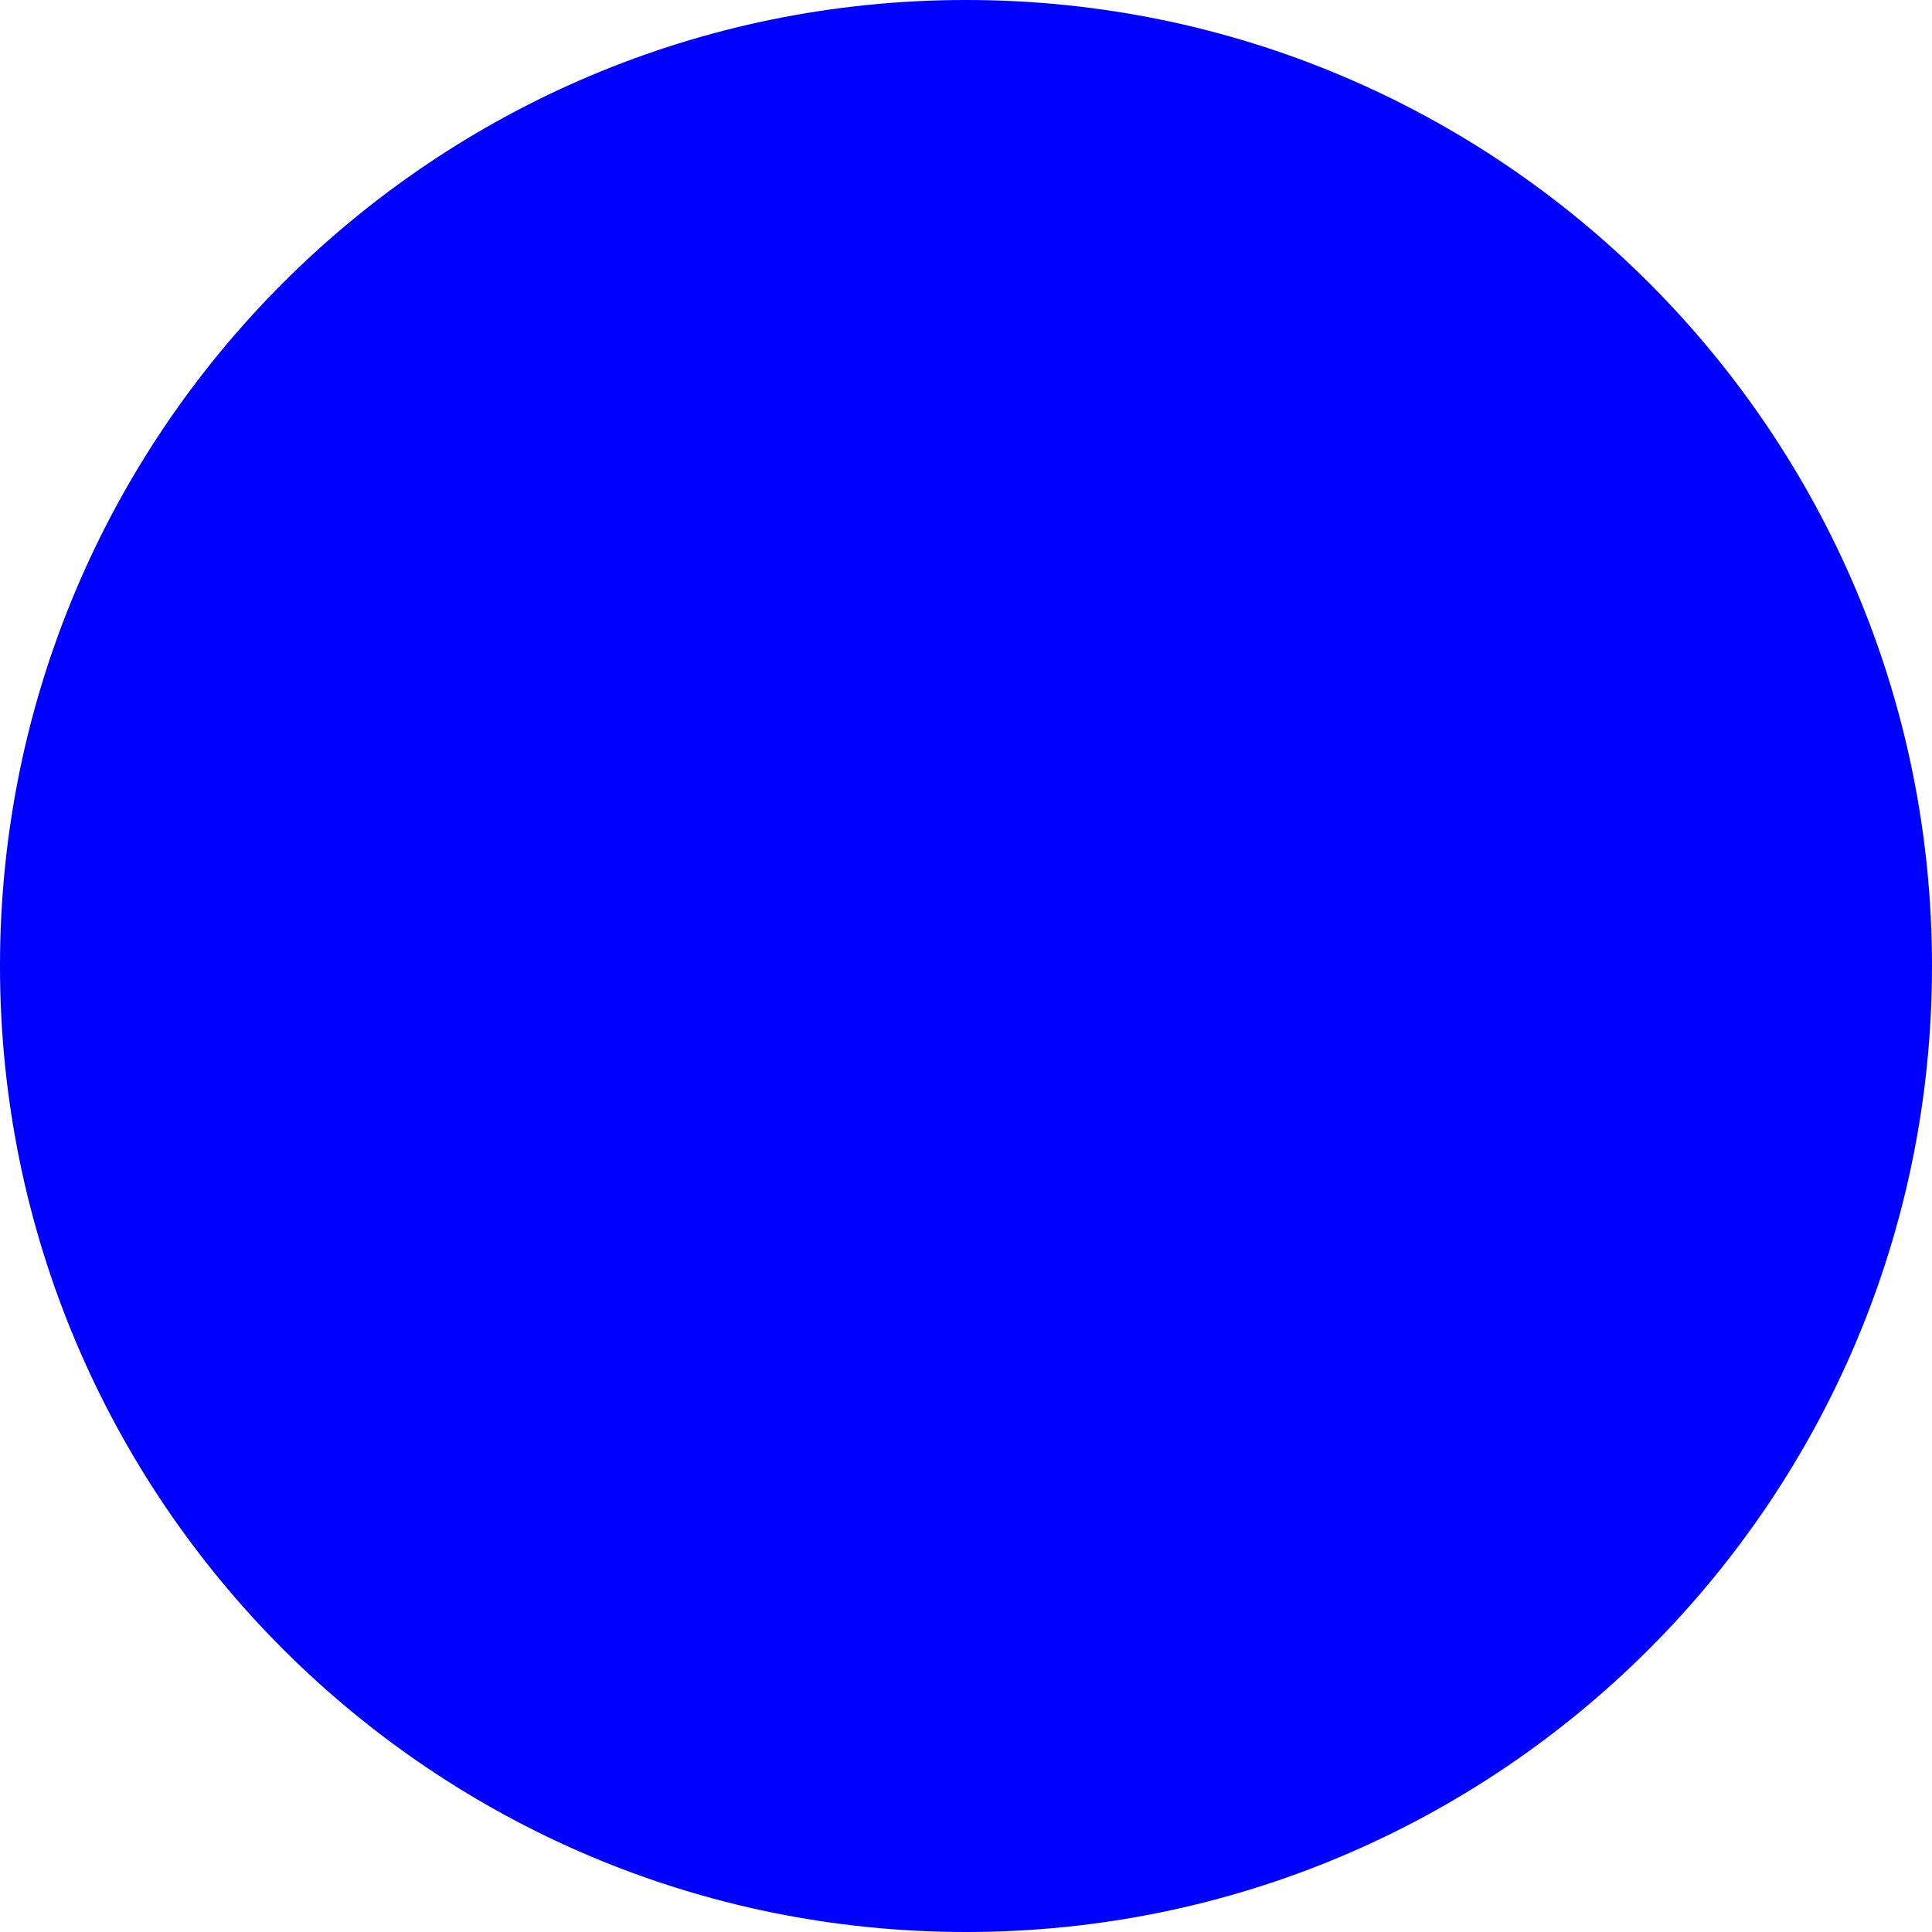
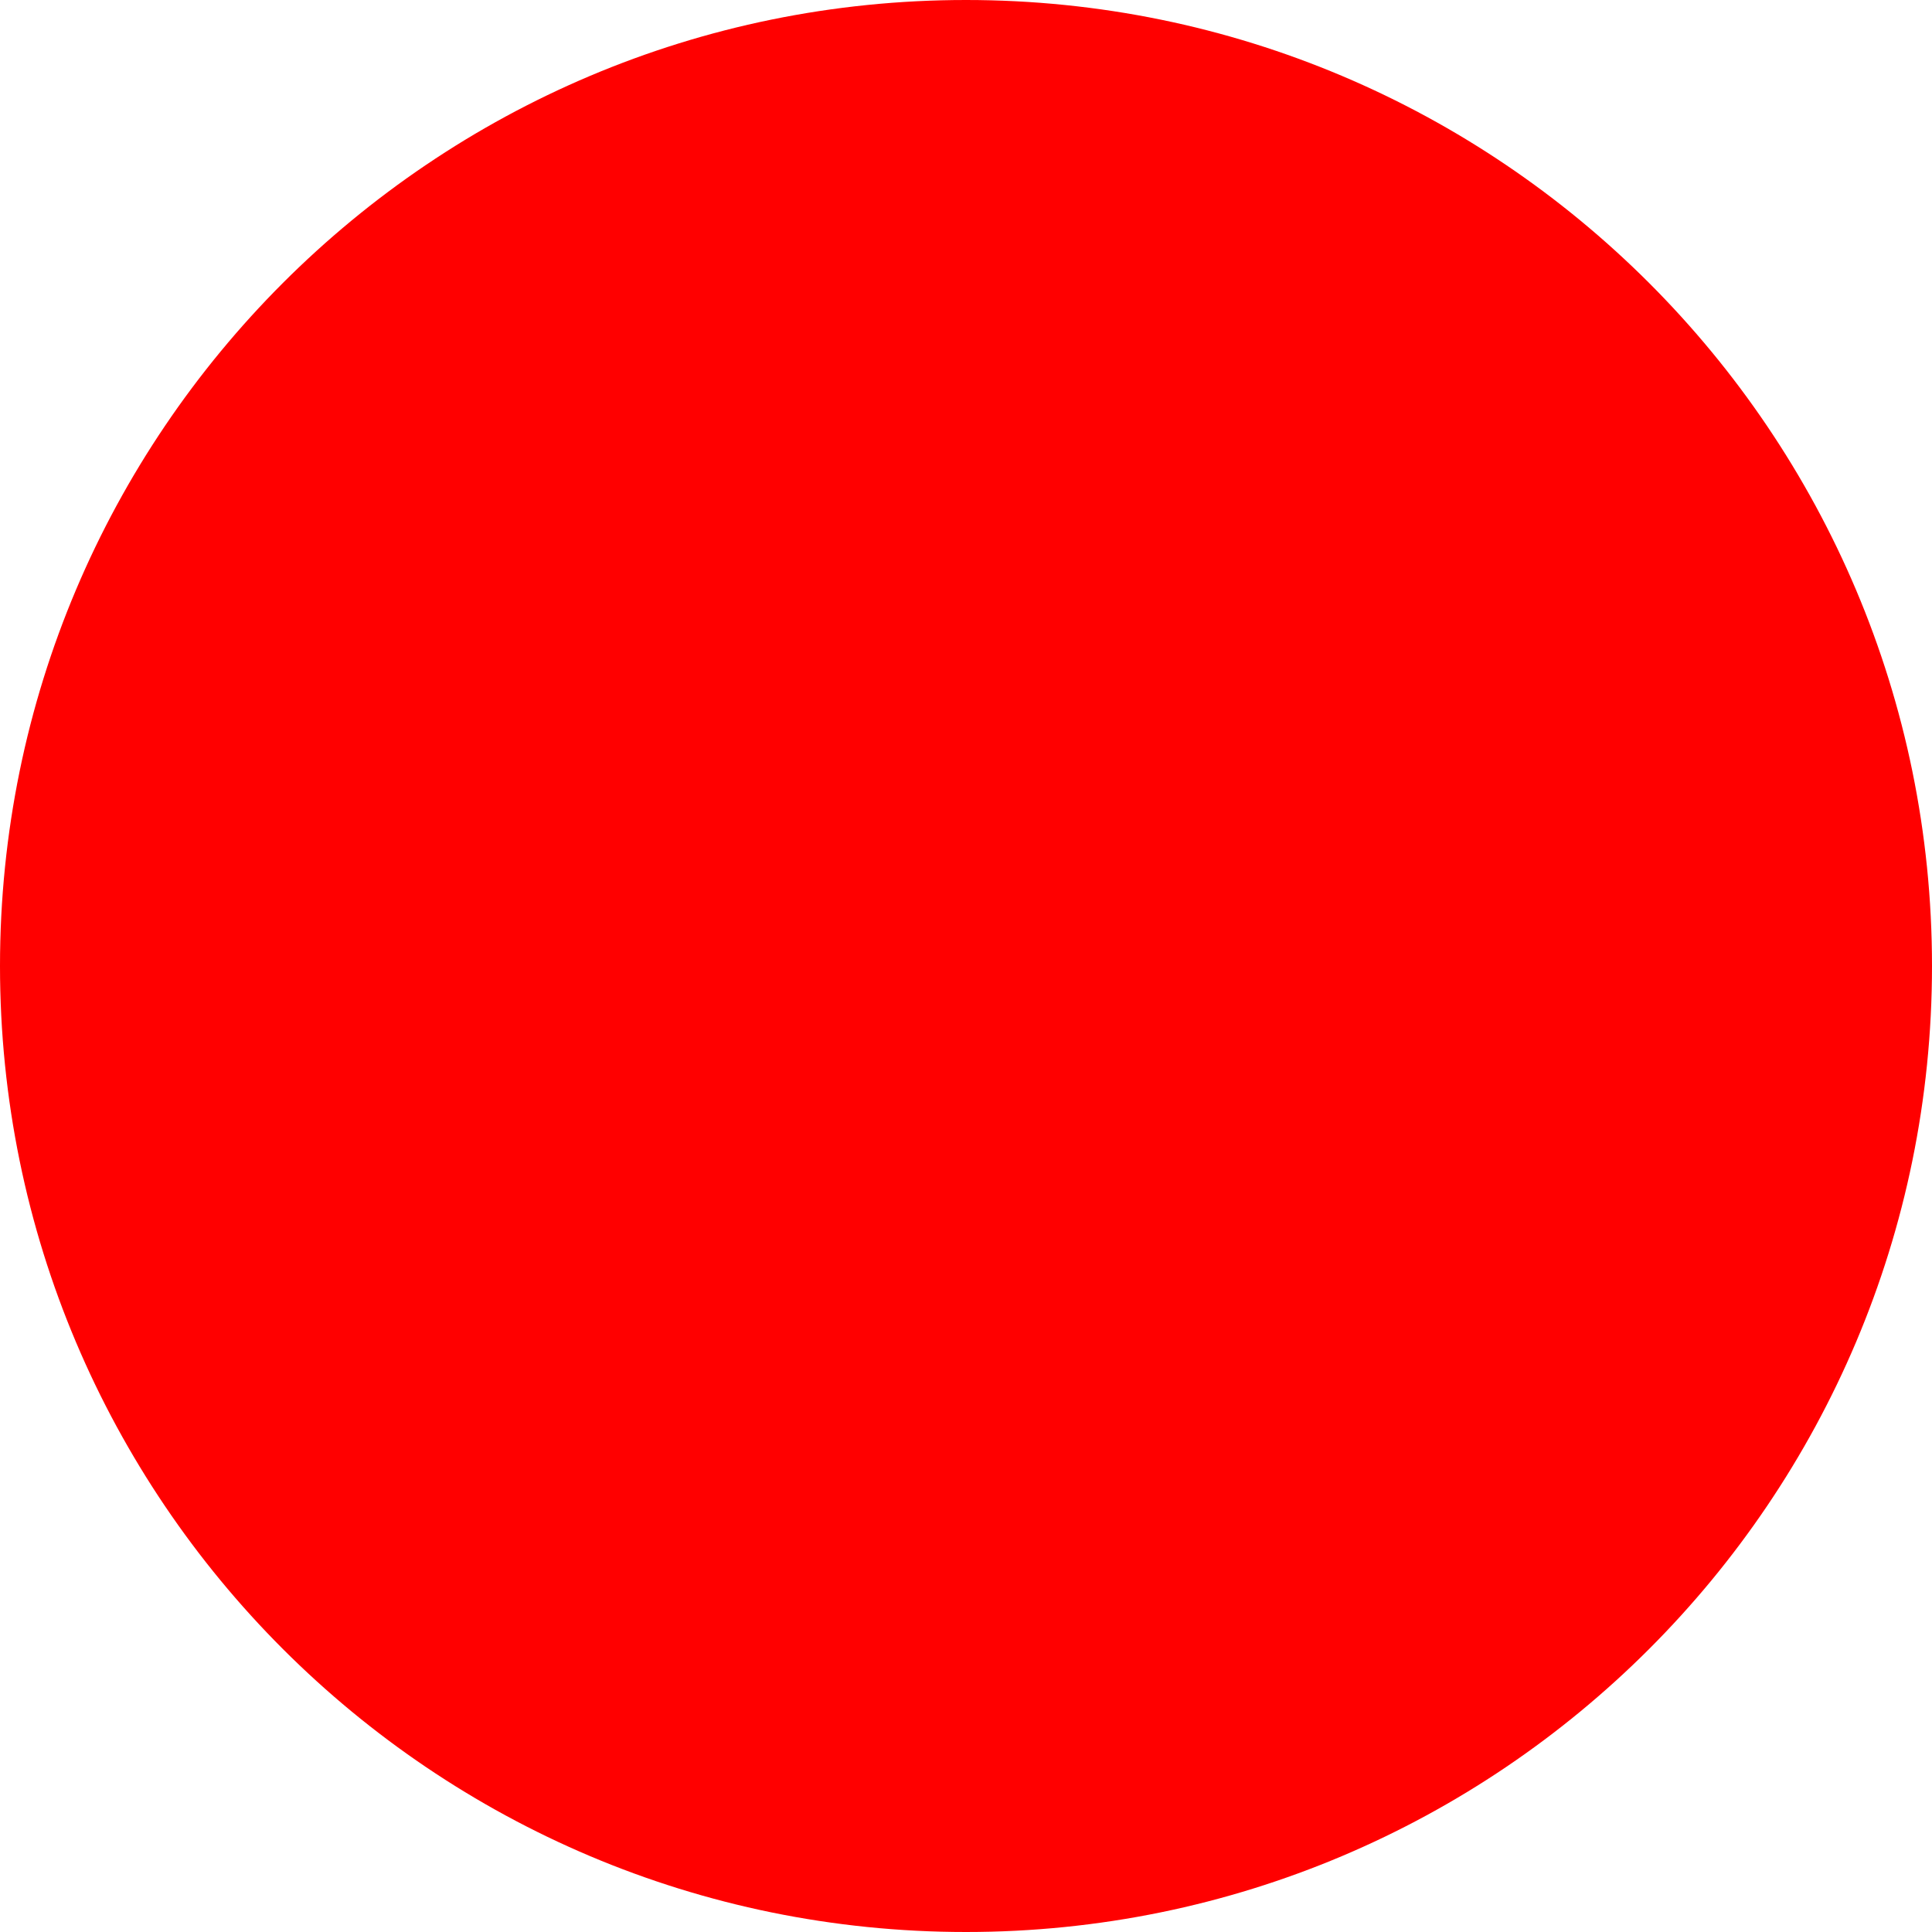
<svg xmlns="http://www.w3.org/2000/svg" version="1.1" viewBox="0 0 100 100">
  <defs>
    <style>
-       circle { fill: #0000ff; }
+       circle { fill: #ff0000; }
    </style>
  </defs>
  <circle cx="50" cy="50" r="50" stroke-width="0" />
</svg>
